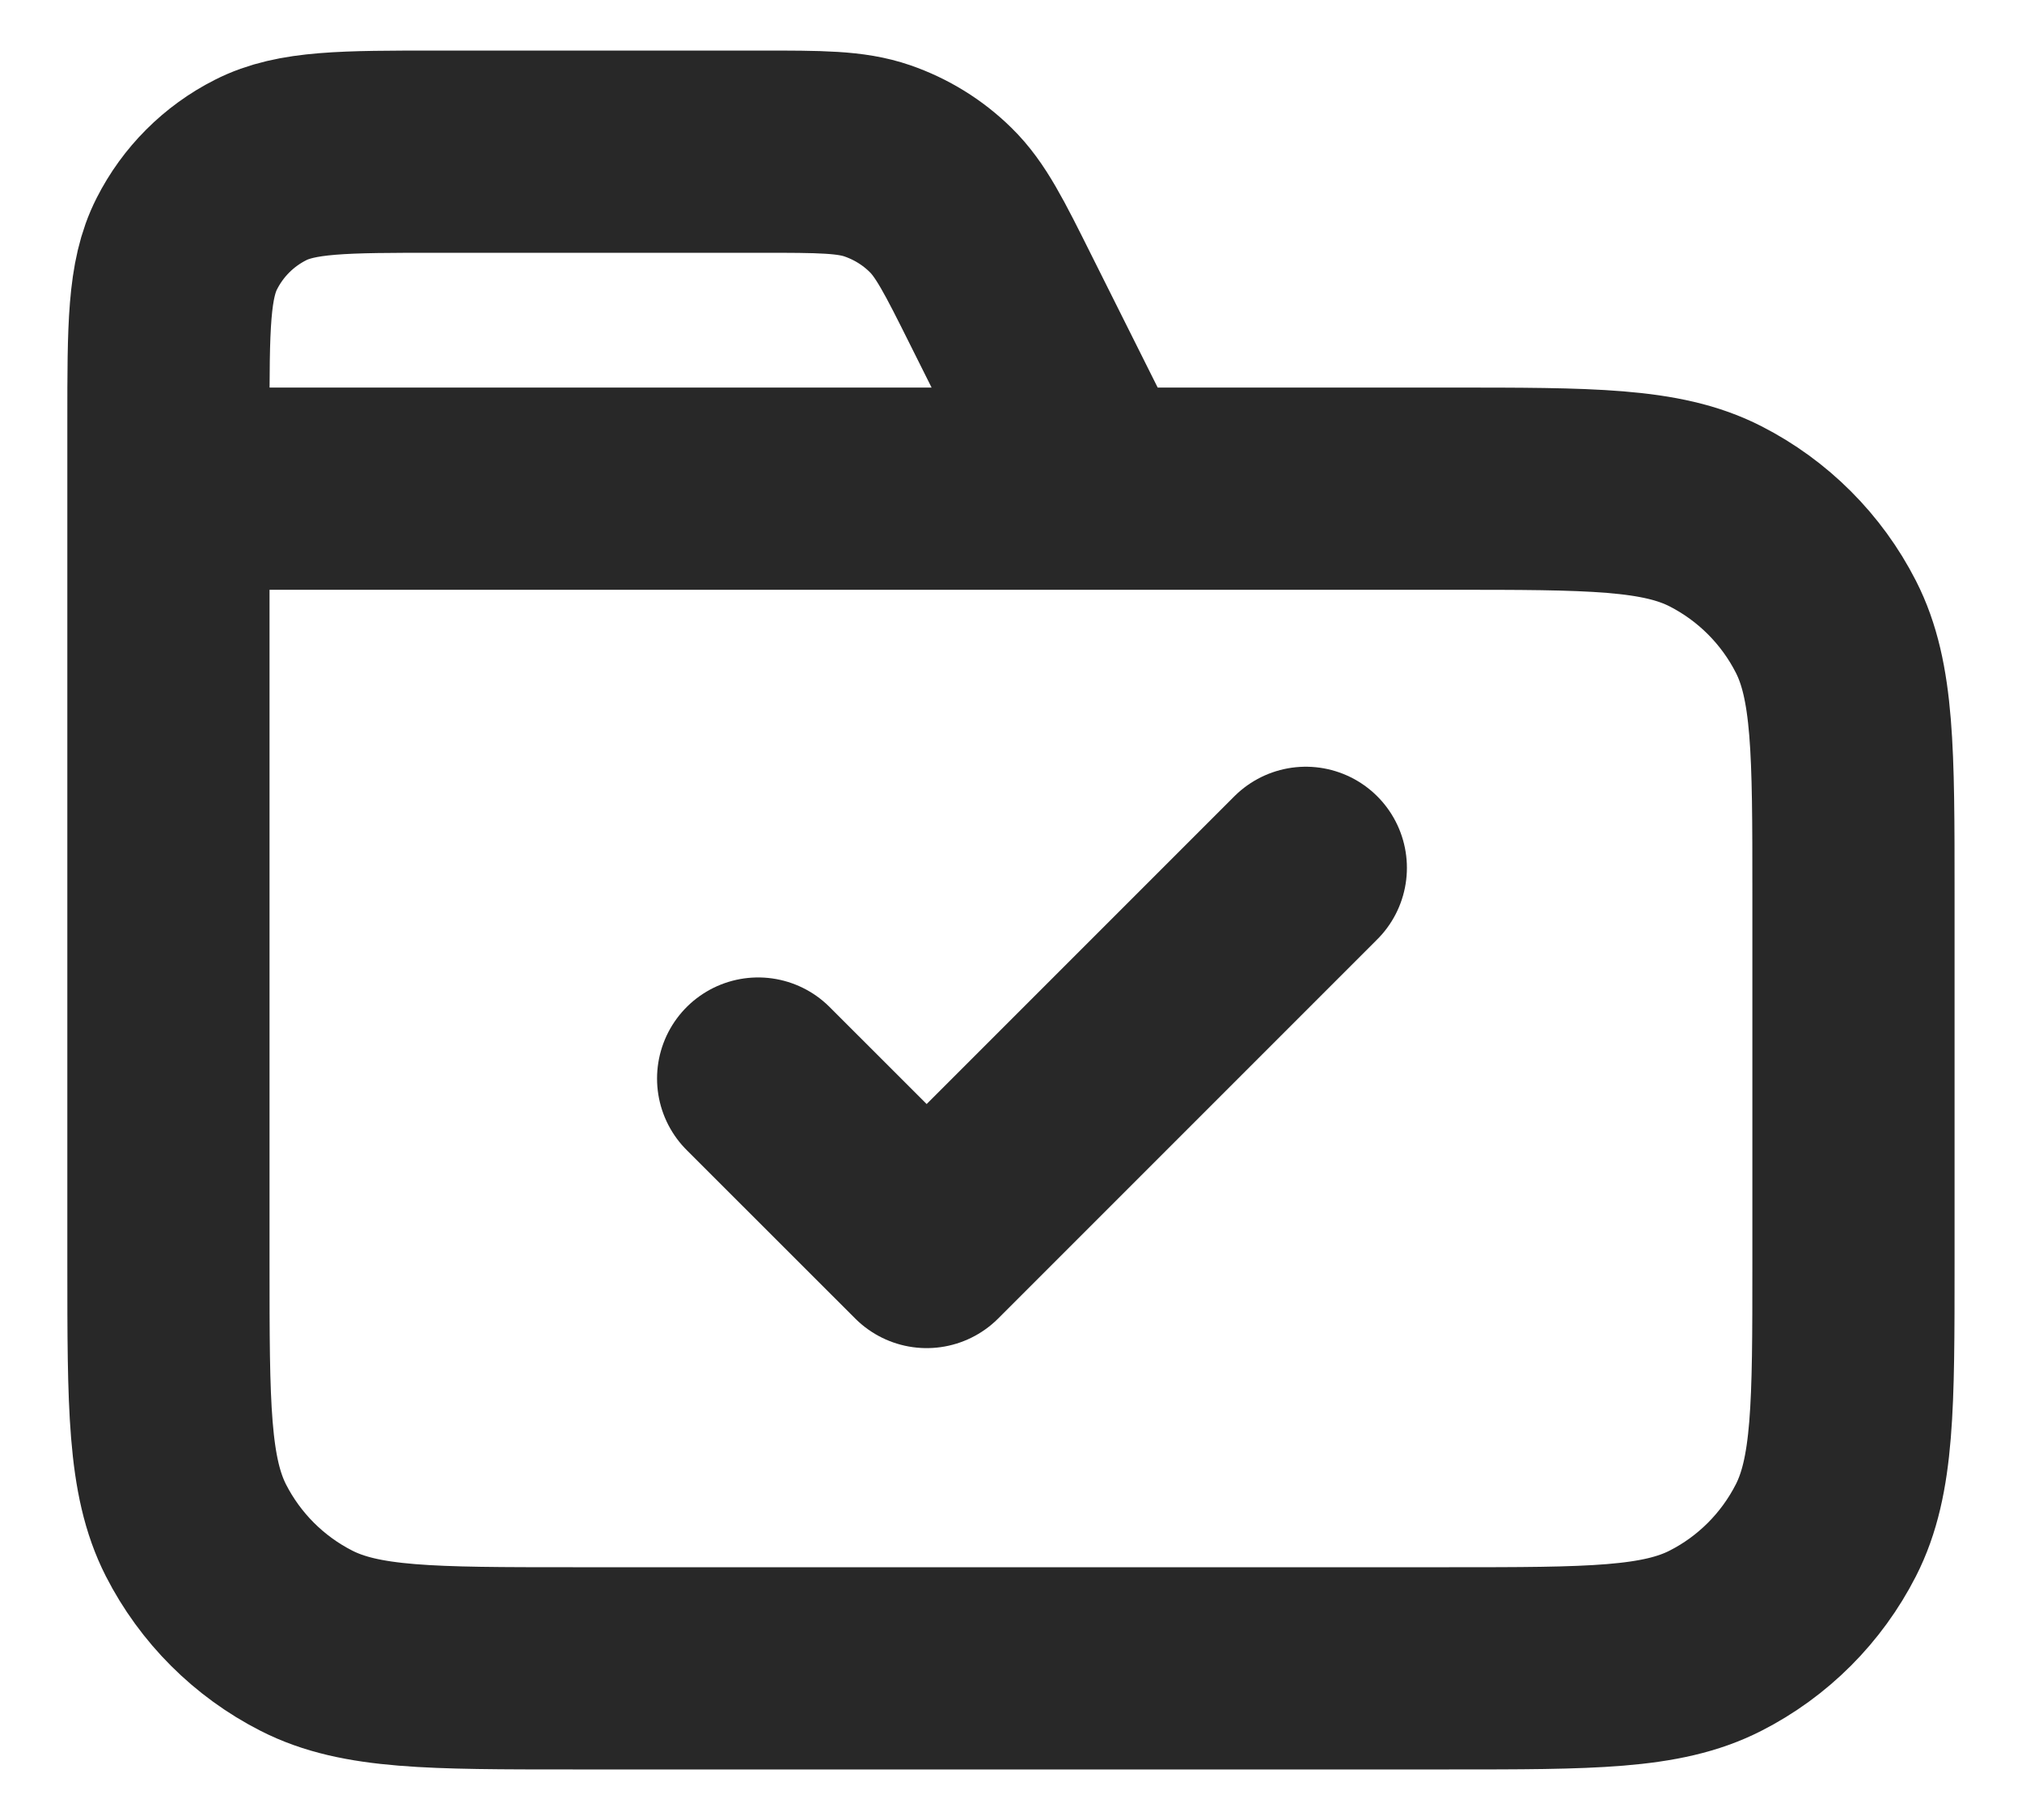
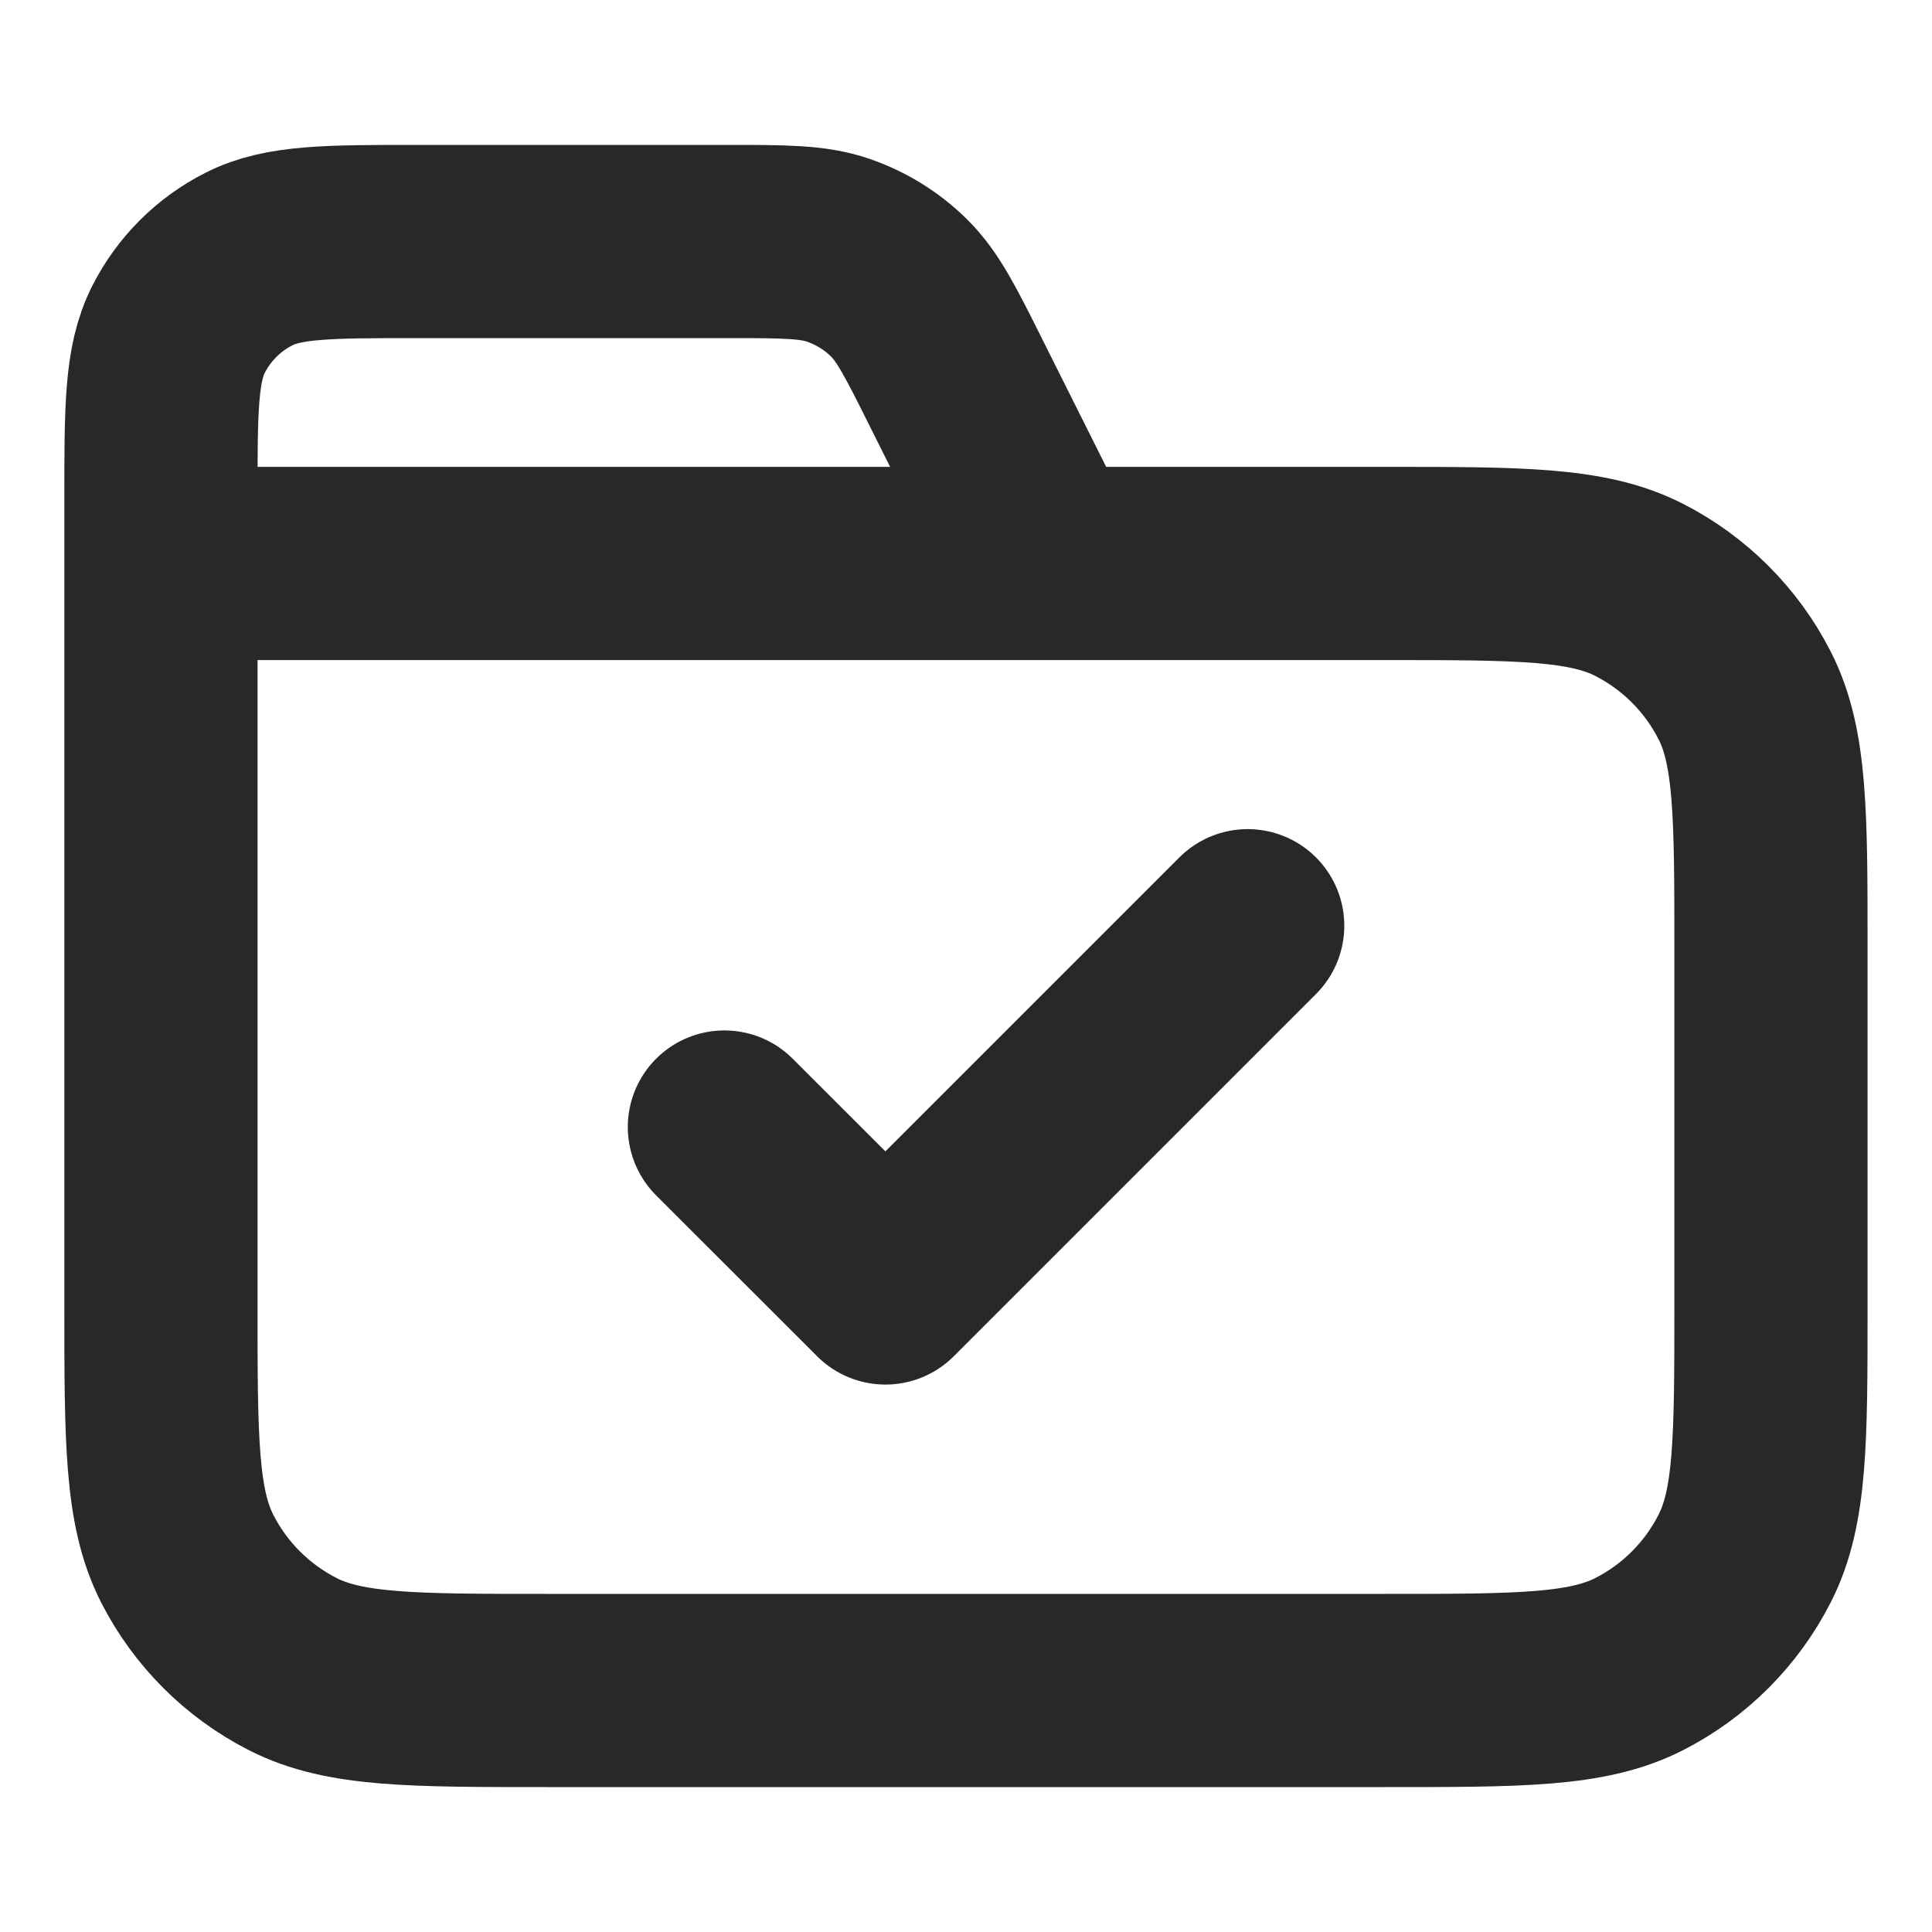
- <svg xmlns="http://www.w3.org/2000/svg" width="20" height="18" viewBox="0 0 20 18" fill="none">
-   <path d="M10.833 4.833L9.903 2.974C9.636 2.439 9.502 2.171 9.302 1.976C9.126 1.803 8.913 1.672 8.679 1.591C8.415 1.5 8.116 1.5 7.518 1.5H4.333C3.399 1.5 2.933 1.5 2.576 1.682C2.262 1.841 2.007 2.096 1.848 2.41C1.666 2.767 1.666 3.233 1.666 4.167V4.833M1.666 4.833H14.333C15.733 4.833 16.433 4.833 16.968 5.106C17.438 5.346 17.82 5.728 18.06 6.198C18.333 6.733 18.333 7.433 18.333 8.833V12.5C18.333 13.9 18.333 14.6 18.06 15.135C17.82 15.605 17.438 15.988 16.968 16.227C16.433 16.5 15.733 16.5 14.333 16.5H5.666C4.266 16.5 3.566 16.5 3.031 16.227C2.561 15.988 2.178 15.605 1.938 15.135C1.666 14.6 1.666 13.9 1.666 12.5V4.833ZM7.499 10.667L9.166 12.333L12.916 8.583" stroke="#282828" stroke-width="2" stroke-linecap="round" stroke-linejoin="round" />
+ <svg xmlns="http://www.w3.org/2000/svg" width="20" height="20" viewBox="0 0 20 20" fill="none">
+   <path d="M10.833 5.833L9.903 3.974C9.636 3.439 9.502 3.171 9.302 2.976C9.126 2.803 8.913 2.672 8.679 2.591C8.415 2.5 8.116 2.5 7.518 2.5H4.333C3.399 2.5 2.933 2.5 2.576 2.682C2.262 2.841 2.007 3.096 1.848 3.41C1.666 3.767 1.666 4.233 1.666 5.167V5.833M1.666 5.833H14.333C15.733 5.833 16.433 5.833 16.968 6.106C17.438 6.346 17.82 6.728 18.06 7.198C18.333 7.733 18.333 8.433 18.333 9.833V13.5C18.333 14.9 18.333 15.6 18.06 16.135C17.82 16.605 17.438 16.988 16.968 17.227C16.433 17.5 15.733 17.5 14.333 17.5H5.666C4.266 17.5 3.566 17.5 3.031 17.227C2.561 16.988 2.178 16.605 1.938 16.135C1.666 15.6 1.666 14.9 1.666 13.5V5.833ZM7.499 11.667L9.166 13.333L12.916 9.583" stroke="#282828" stroke-width="2" stroke-linecap="round" stroke-linejoin="round" />
</svg>
